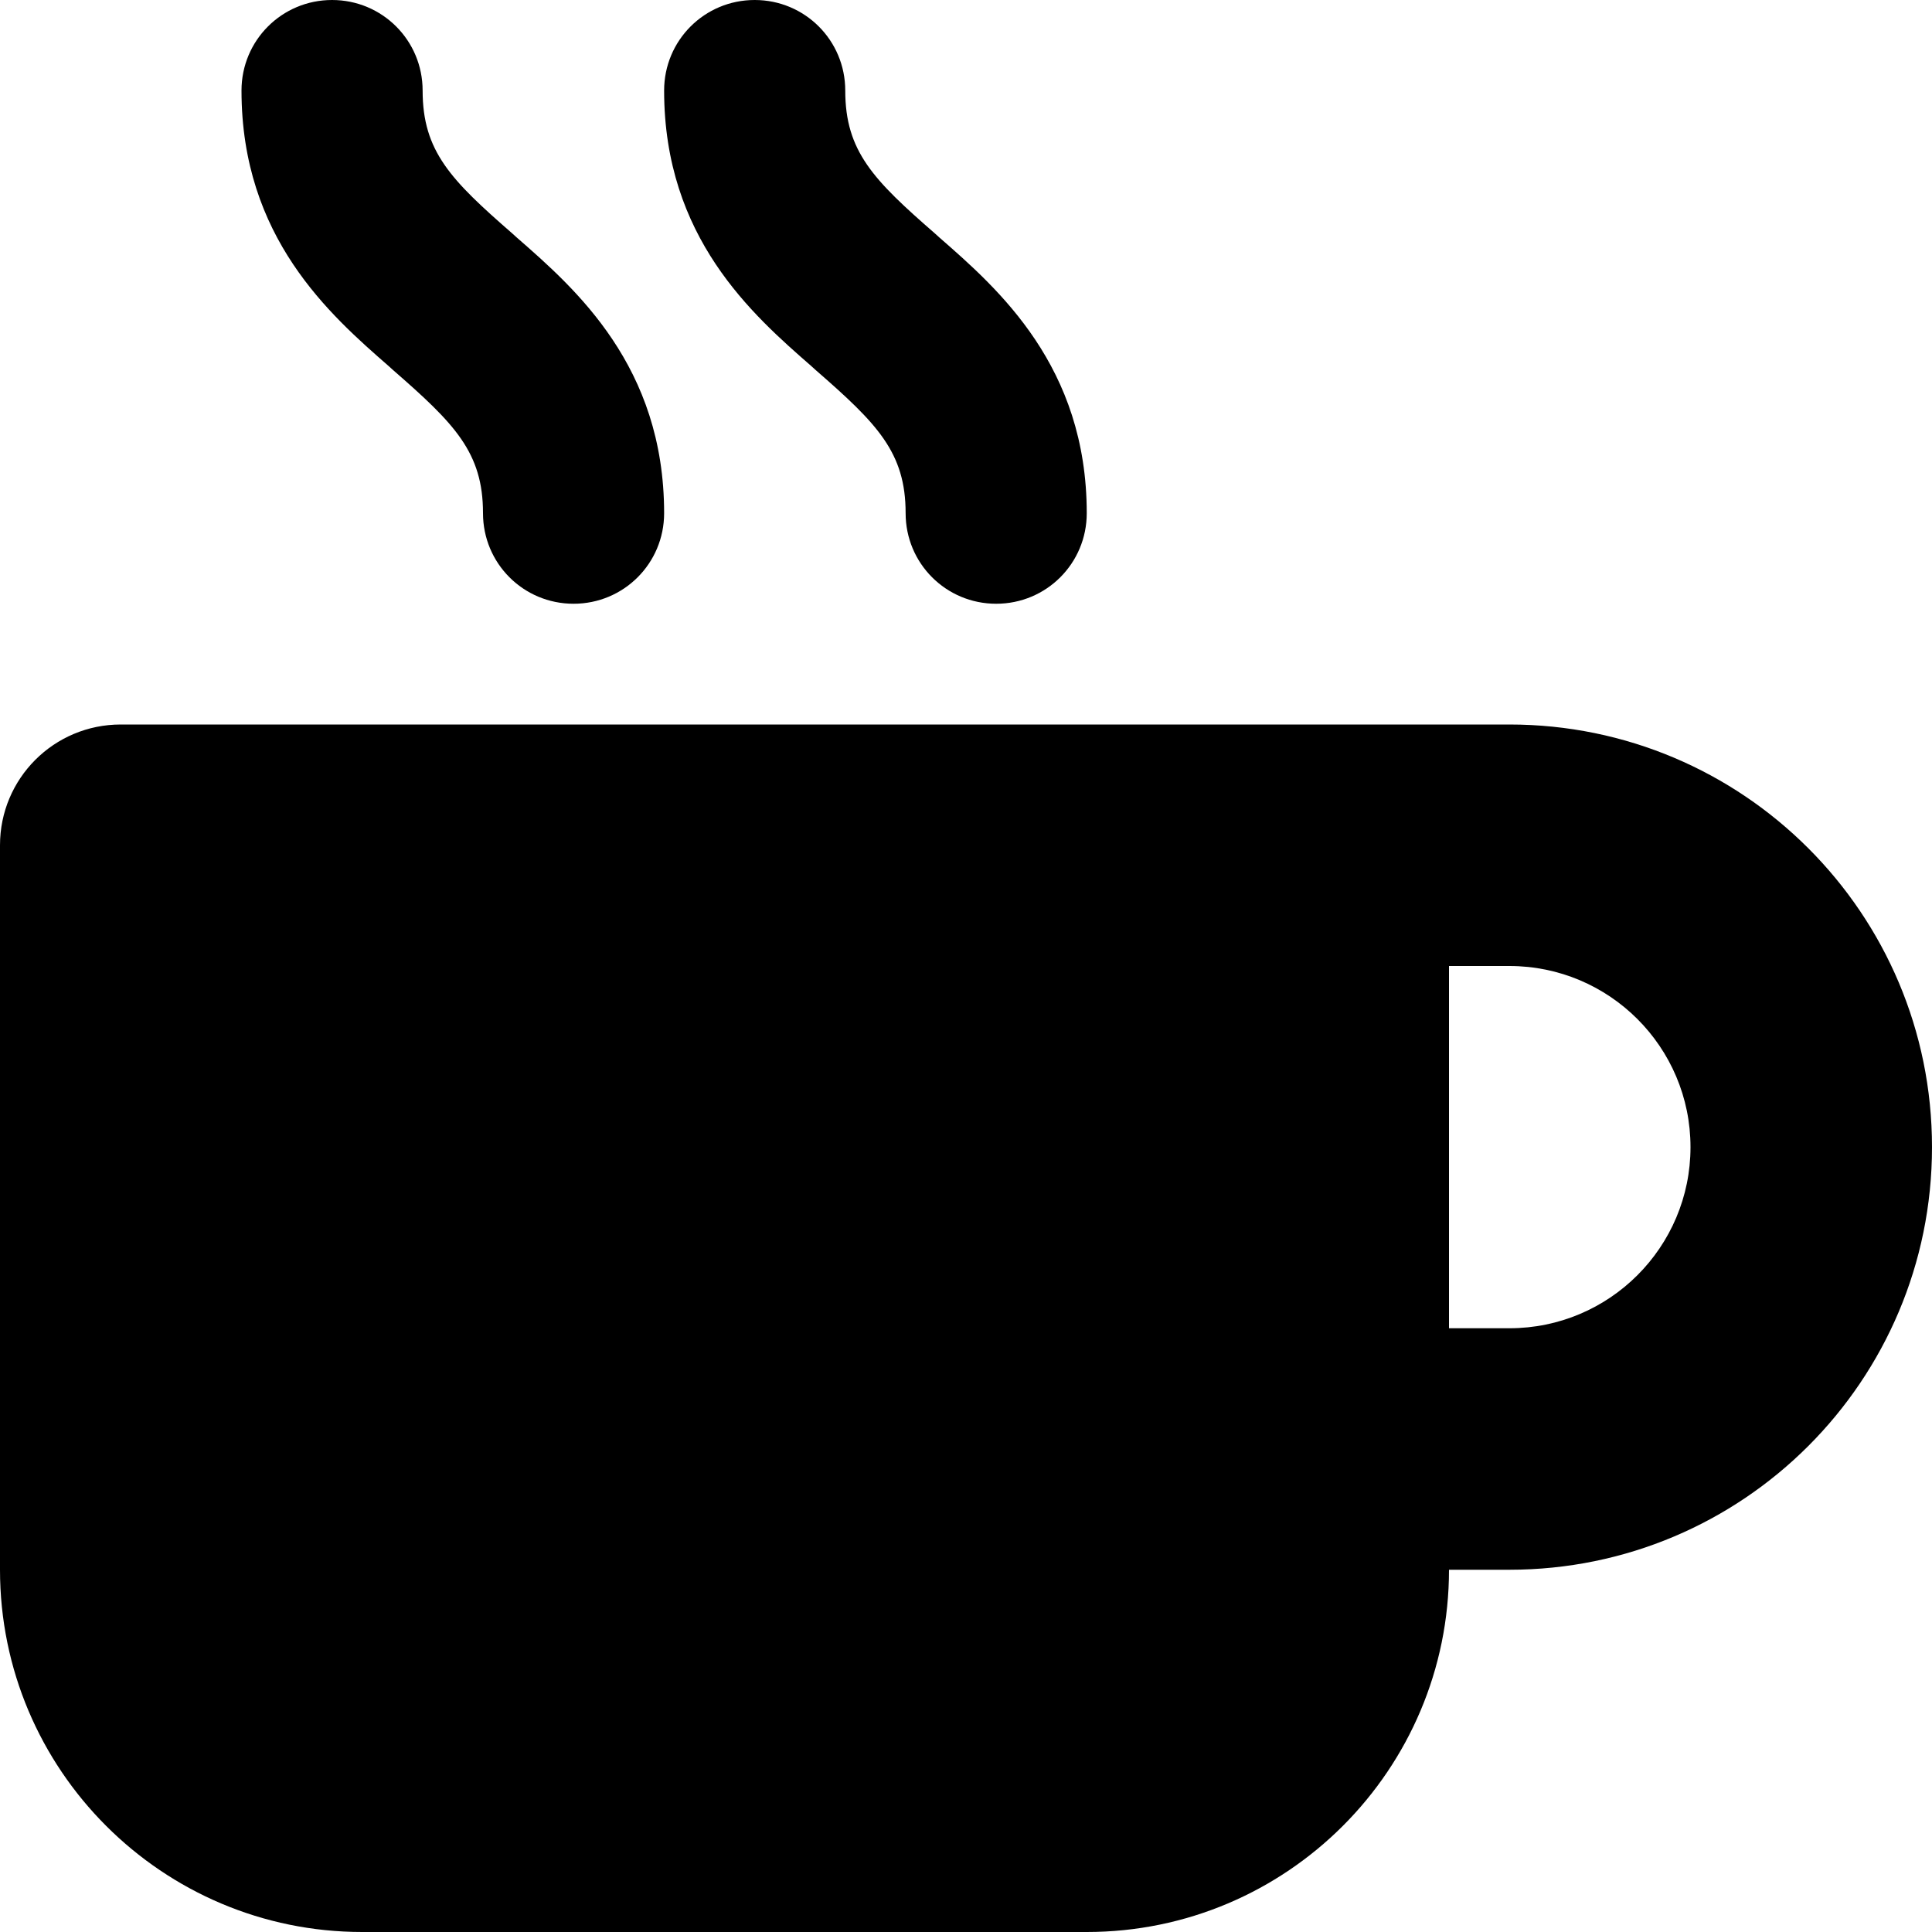
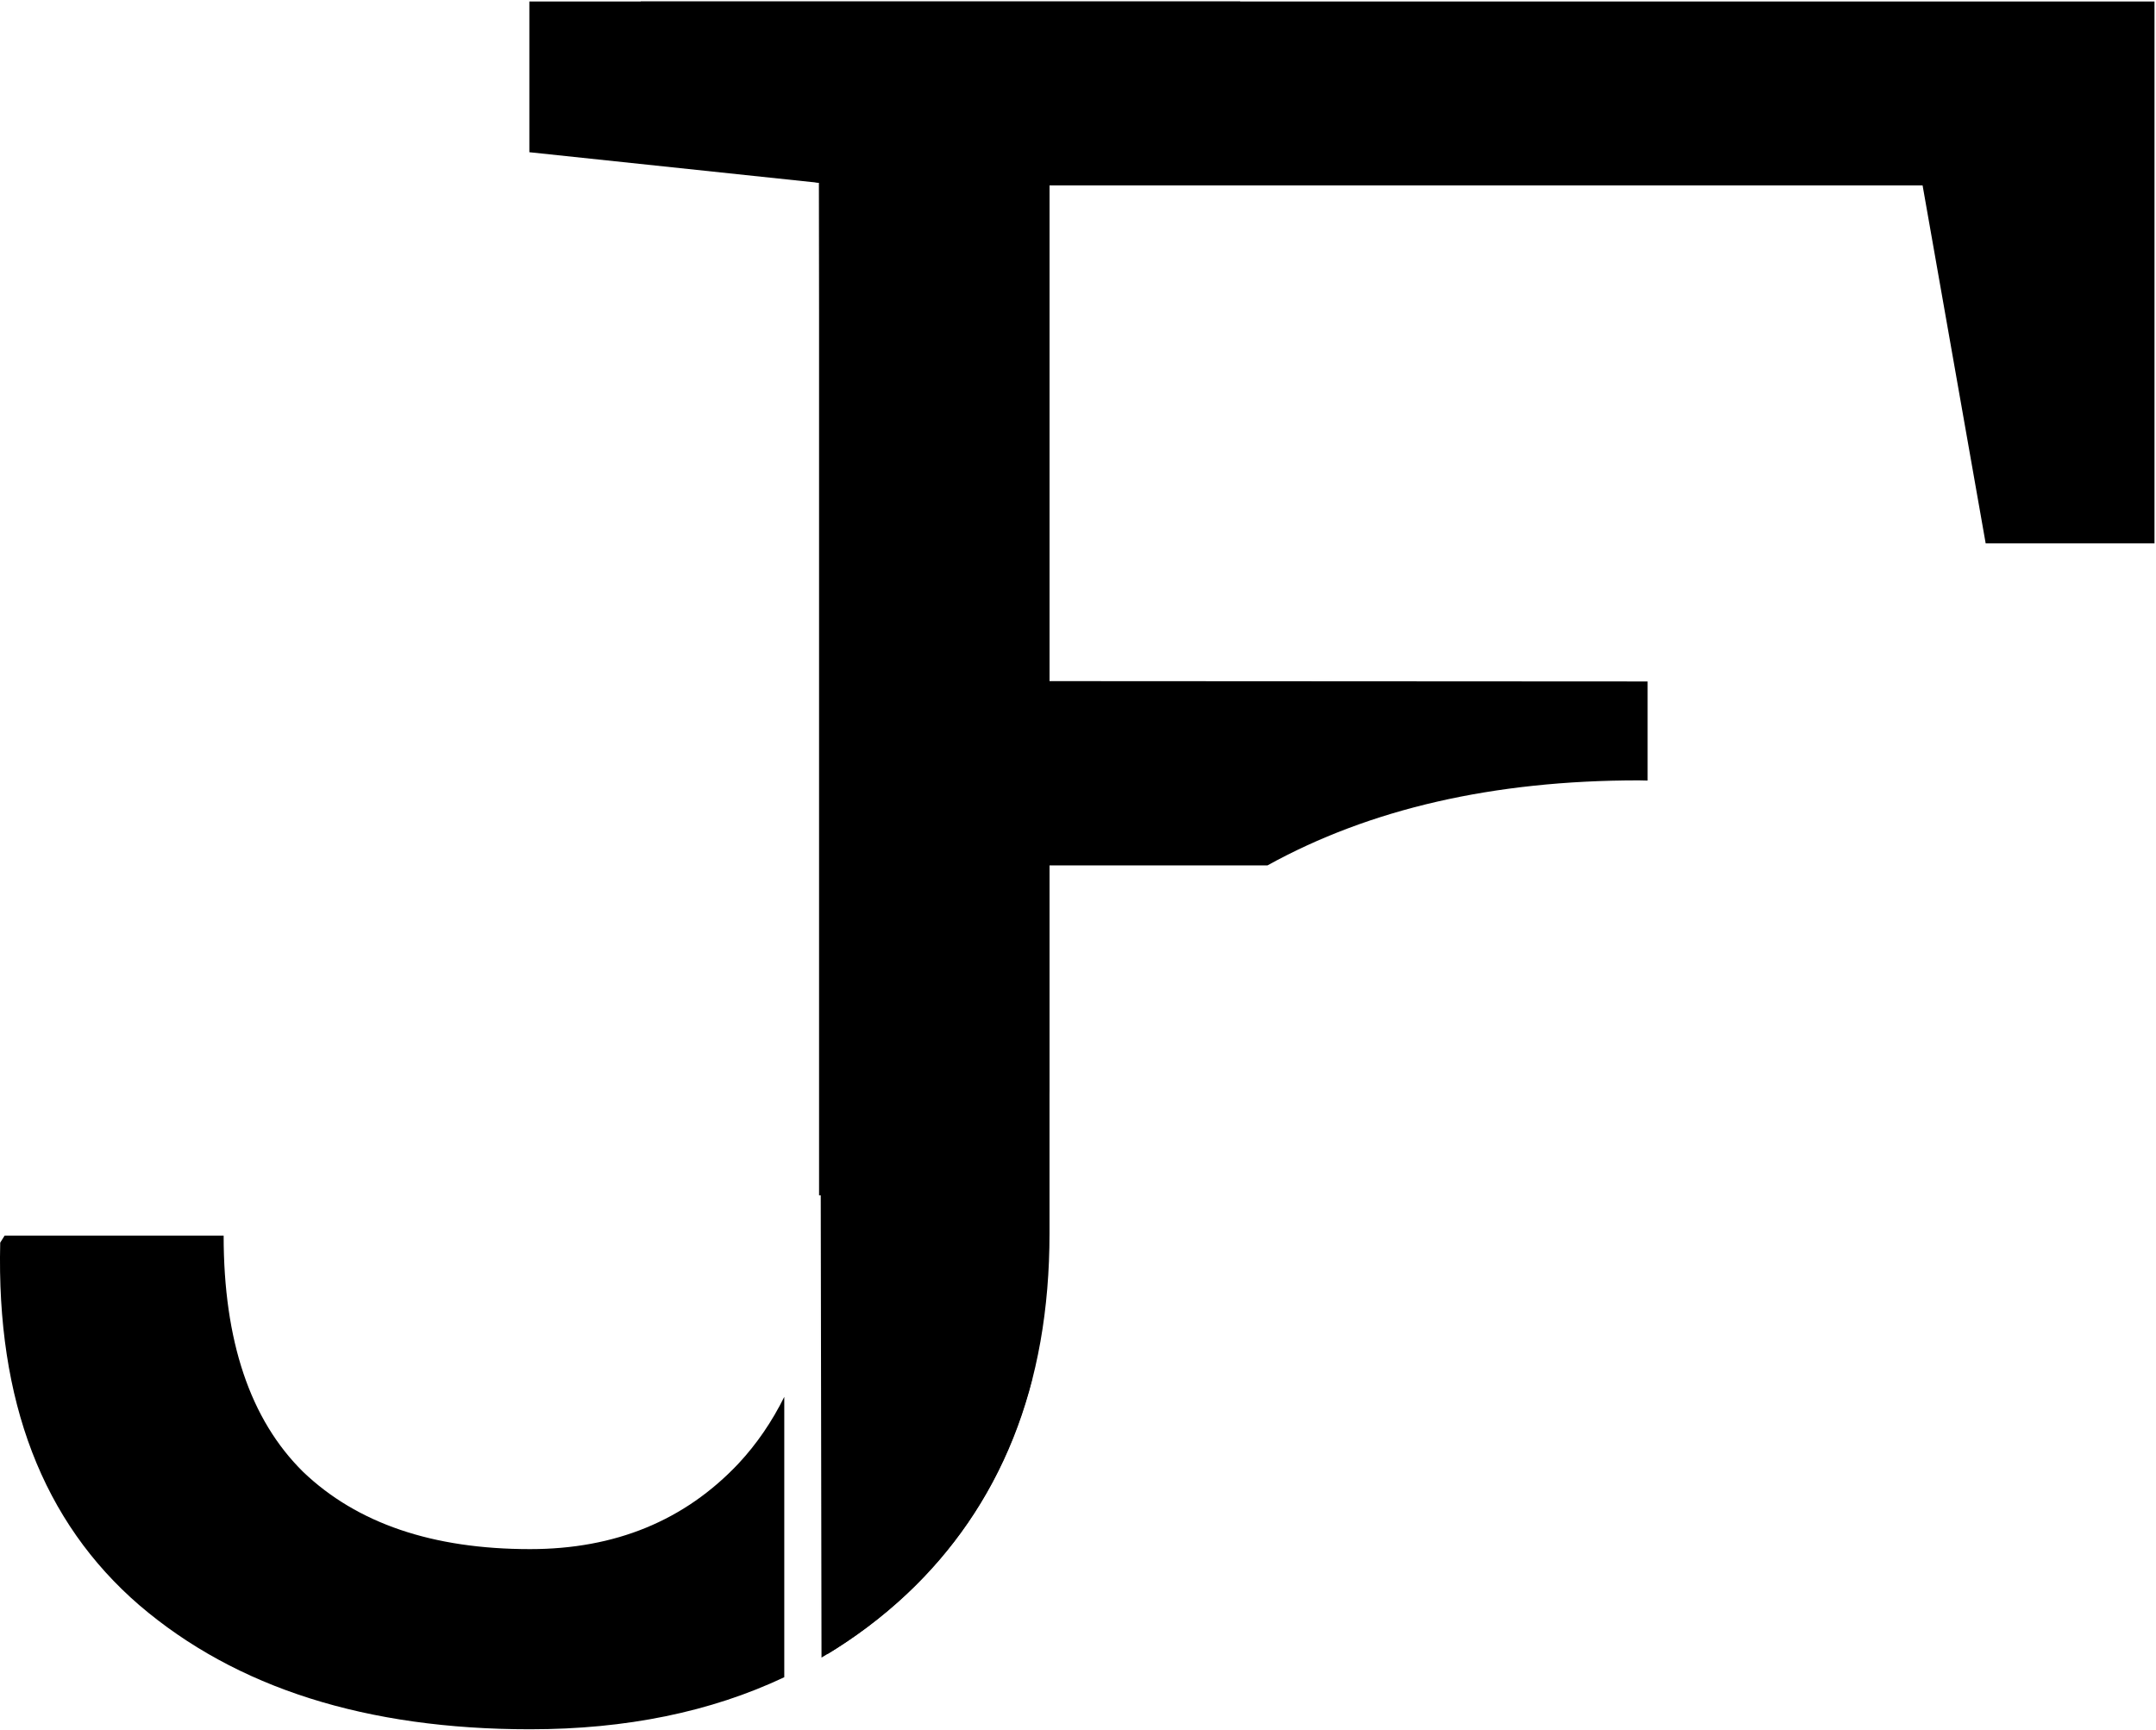
- <svg xmlns="http://www.w3.org/2000/svg" viewBox="0 0 512 512">
-   <path d="M88 0C74.7 0 64 10.7 64 24c0 38.9 23.4 59.4 39.1 73.1l1.1 1C120.5 112.3 128 119.9 128 136c0 13.3 10.7 24 24 24s24-10.7 24-24c0-38.9-23.4-59.4-39.1-73.1l-1.1-1C119.5 47.7 112 40.1 112 24c0-13.3-10.7-24-24-24zM32 192c-17.7 0-32 14.3-32 32V416c0 53 43 96 96 96H288c53 0 96-43 96-96h16c61.9 0 112-50.1 112-112s-50.1-112-112-112H352 32zm352 64h16c26.5 0 48 21.5 48 48s-21.5 48-48 48H384V256zM224 24c0-13.3-10.7-24-24-24s-24 10.7-24 24c0 38.9 23.4 59.4 39.1 73.1l1.1 1C232.5 112.3 240 119.9 240 136c0 13.3 10.7 24 24 24s24-10.7 24-24c0-38.9-23.4-59.4-39.1-73.1l-1.1-1C231.5 47.7 224 40.1 224 24z" />
+ <svg xmlns="http://www.w3.org/2000/svg" width="190.489mm" height="152.787mm" viewBox="0 0 190.489 152.787" version="1.1" id="svg1">
+   <defs id="defs1" />
+   <g id="layer1" transform="translate(209.0631,-340.3907)">
+     <path id="text1" style="font-size:211.667px;font-family:'Roboto Slab';-inkscape-font-specification:'Roboto Slab';fill:#000000;stroke-width:0.265" d="m -152.452,340.524 v 13.126 l 15.756,2.894 v 89.457 h 0.727 v 40.538 c 2.431,-1.471 4.704,-3.185 6.818,-5.144 8.544,-7.924 12.816,-18.604 12.816,-32.039 v -92.811 l 16.847,-2.894 v -13.126 h -16.847 z m -56.204,109.037 -0.388,0.62 c -0.345,13.987 3.755,24.667 12.299,32.039 8.544,7.304 20.05,10.955 34.52,10.955 8.48,0 15.965,-1.533 22.455,-4.599 v -24.77 c -1.075,2.166 -2.415,4.145 -4.059,5.907 -4.754,5.03 -10.886,7.545 -18.397,7.545 -8.613,0 -15.296,-2.274 -20.05,-6.821 -4.685,-4.616 -7.028,-11.576 -7.028,-20.877 z" />
+     <path id="text1-3" style="font-size:211.667px;font-family:'Roboto Slab';-inkscape-font-specification:'Roboto Slab';fill:#000000;stroke:#000000;stroke-width:0.266;stroke-opacity:0.009" d="m -162.292,340.524 v 13.315 l 25.596,2.705 0.216,130.297 c 11.721,-6.907 16.545,-16.65 18.579,-24.508 -0.968,-3.329 -1.46,-6.86 -1.46,-10.602 0,-5.39 1.011,-10.374 3.021,-14.953 l 5.2e-4,-19.928 h 19.26 c 9.048,-5.001 19.979,-7.513 32.808,-7.513 0.262,0 0.517,0.015 0.778,0.017 v -8.755 l -52.843,-0.029 V 356.775 h 77.141 l 5.573,31.623 h 14.914 v -47.874 z" />
+     <path id="path7" style="font-size:211.667px;font-family:'Roboto Slab';-inkscape-font-specification:'Roboto Slab';fill:#000000;stroke-width:0.246" />
+   </g>
</svg>
